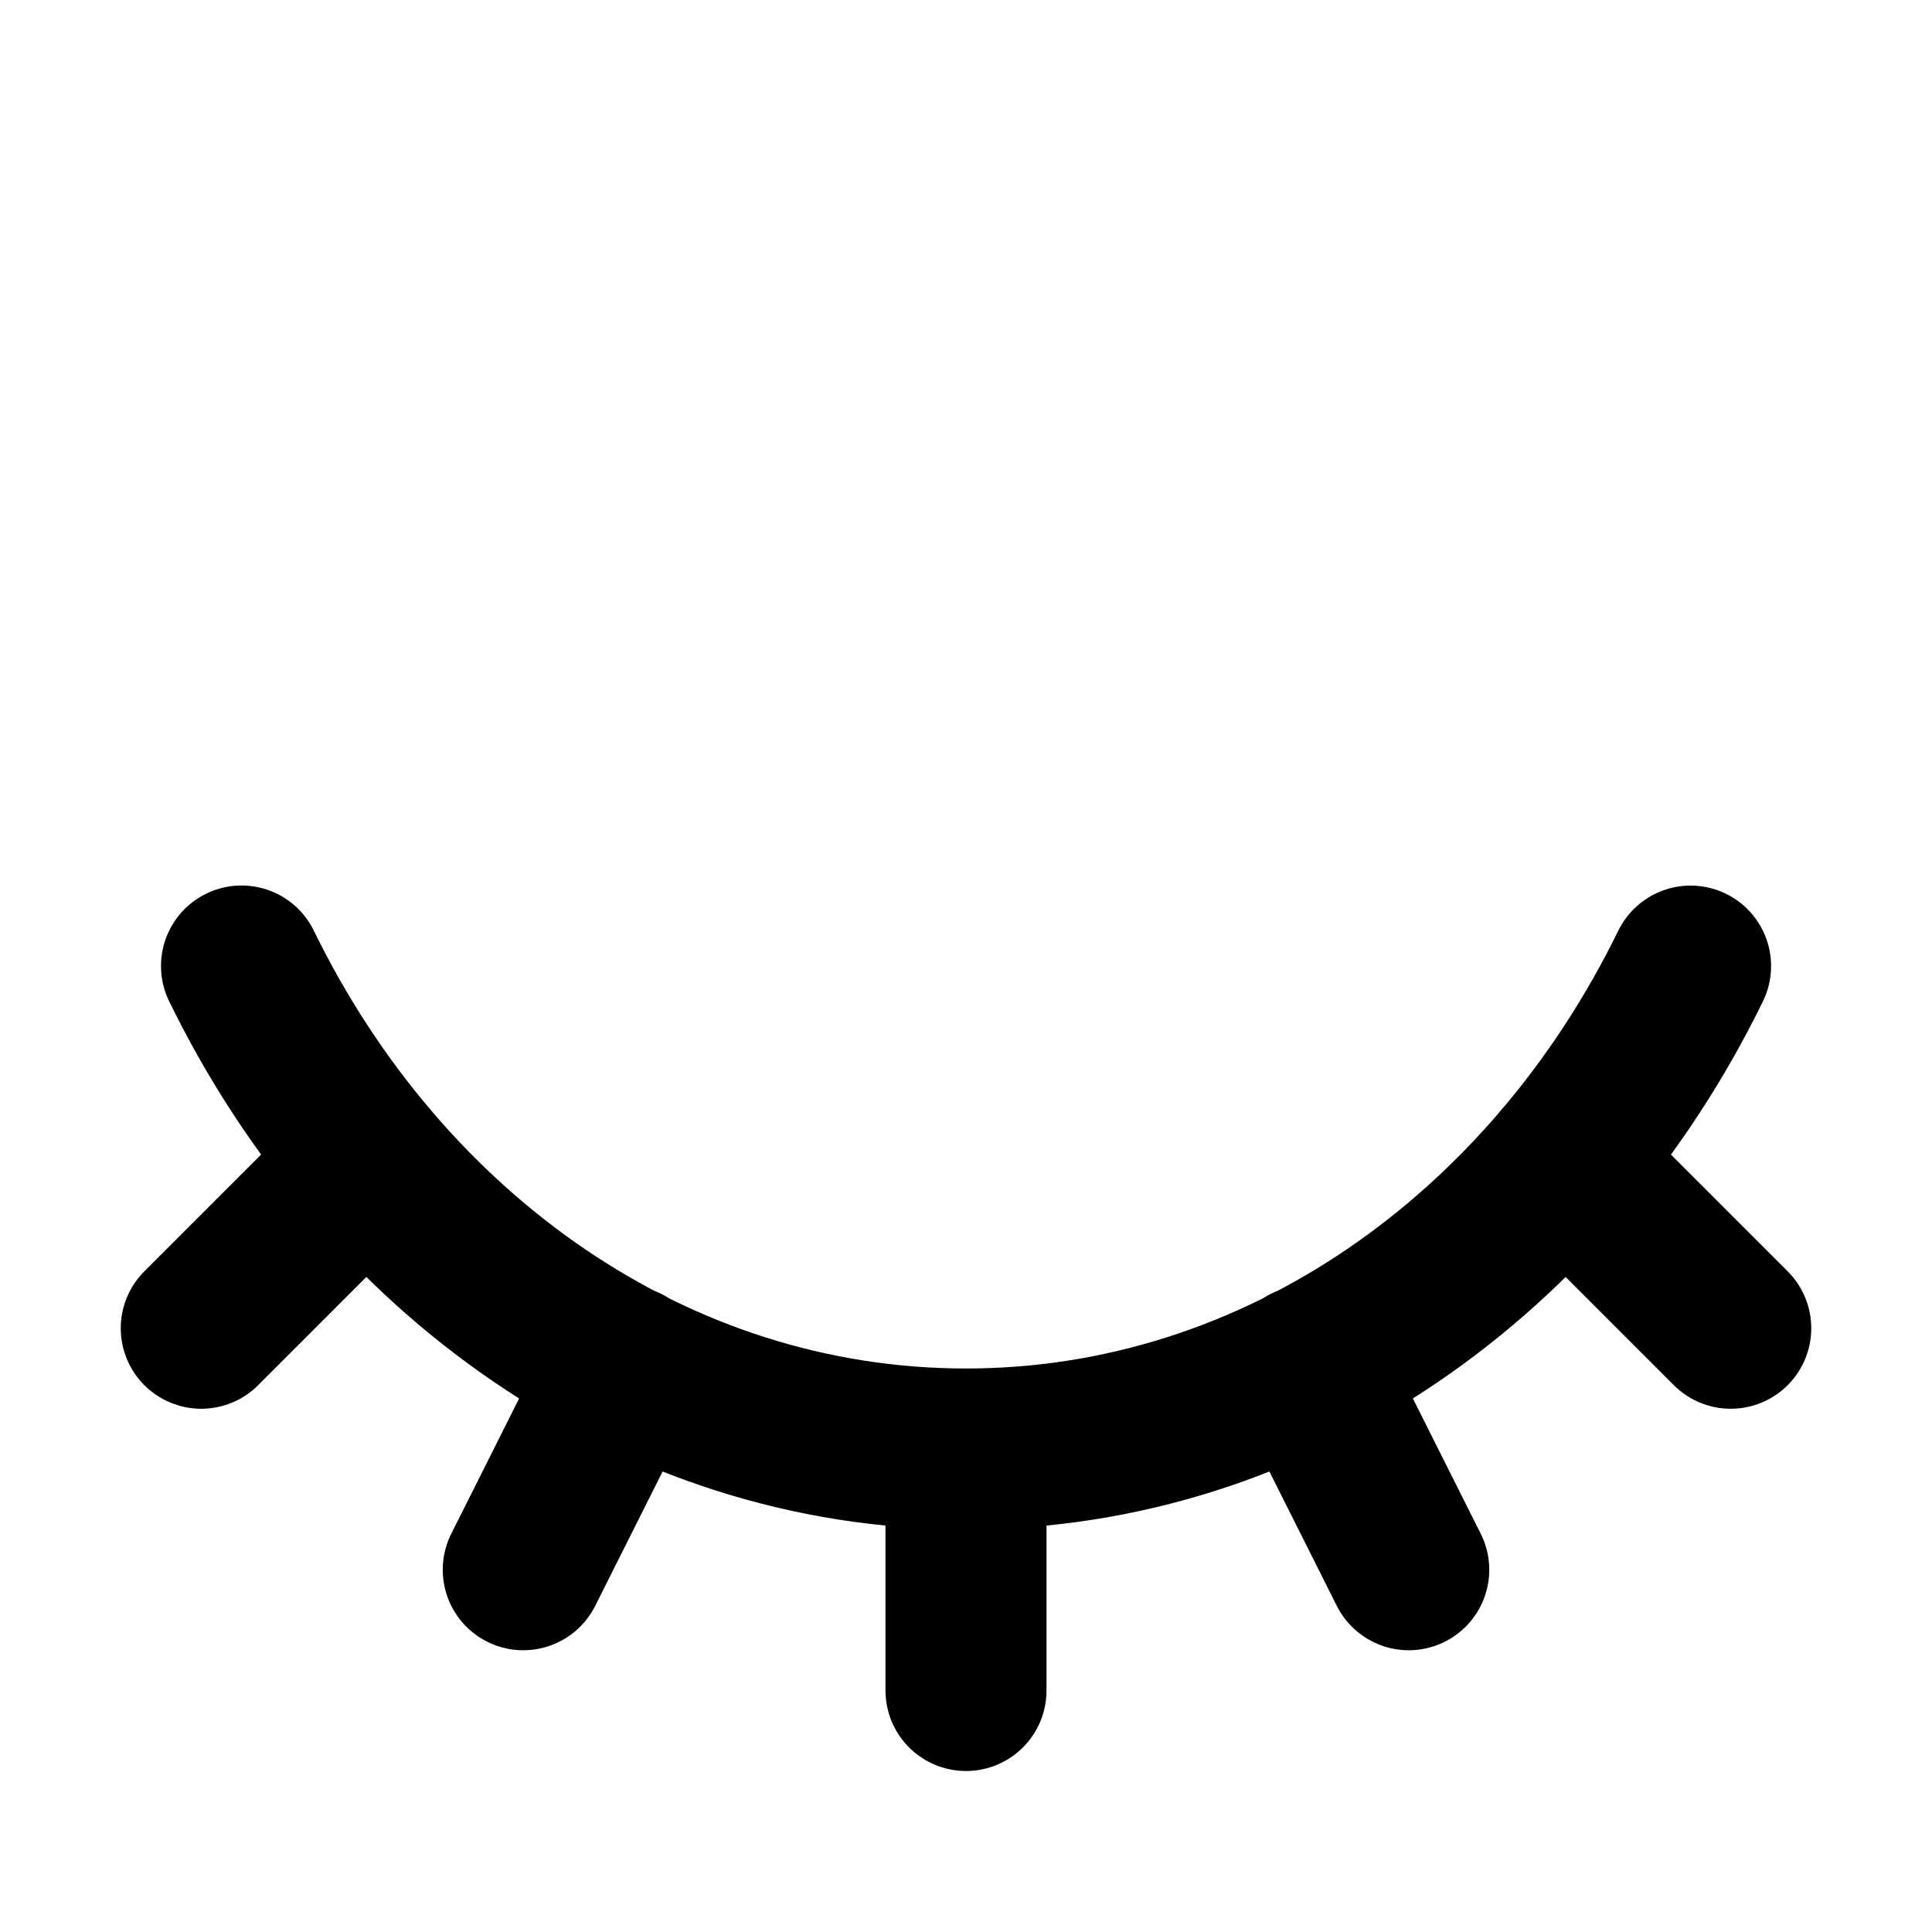
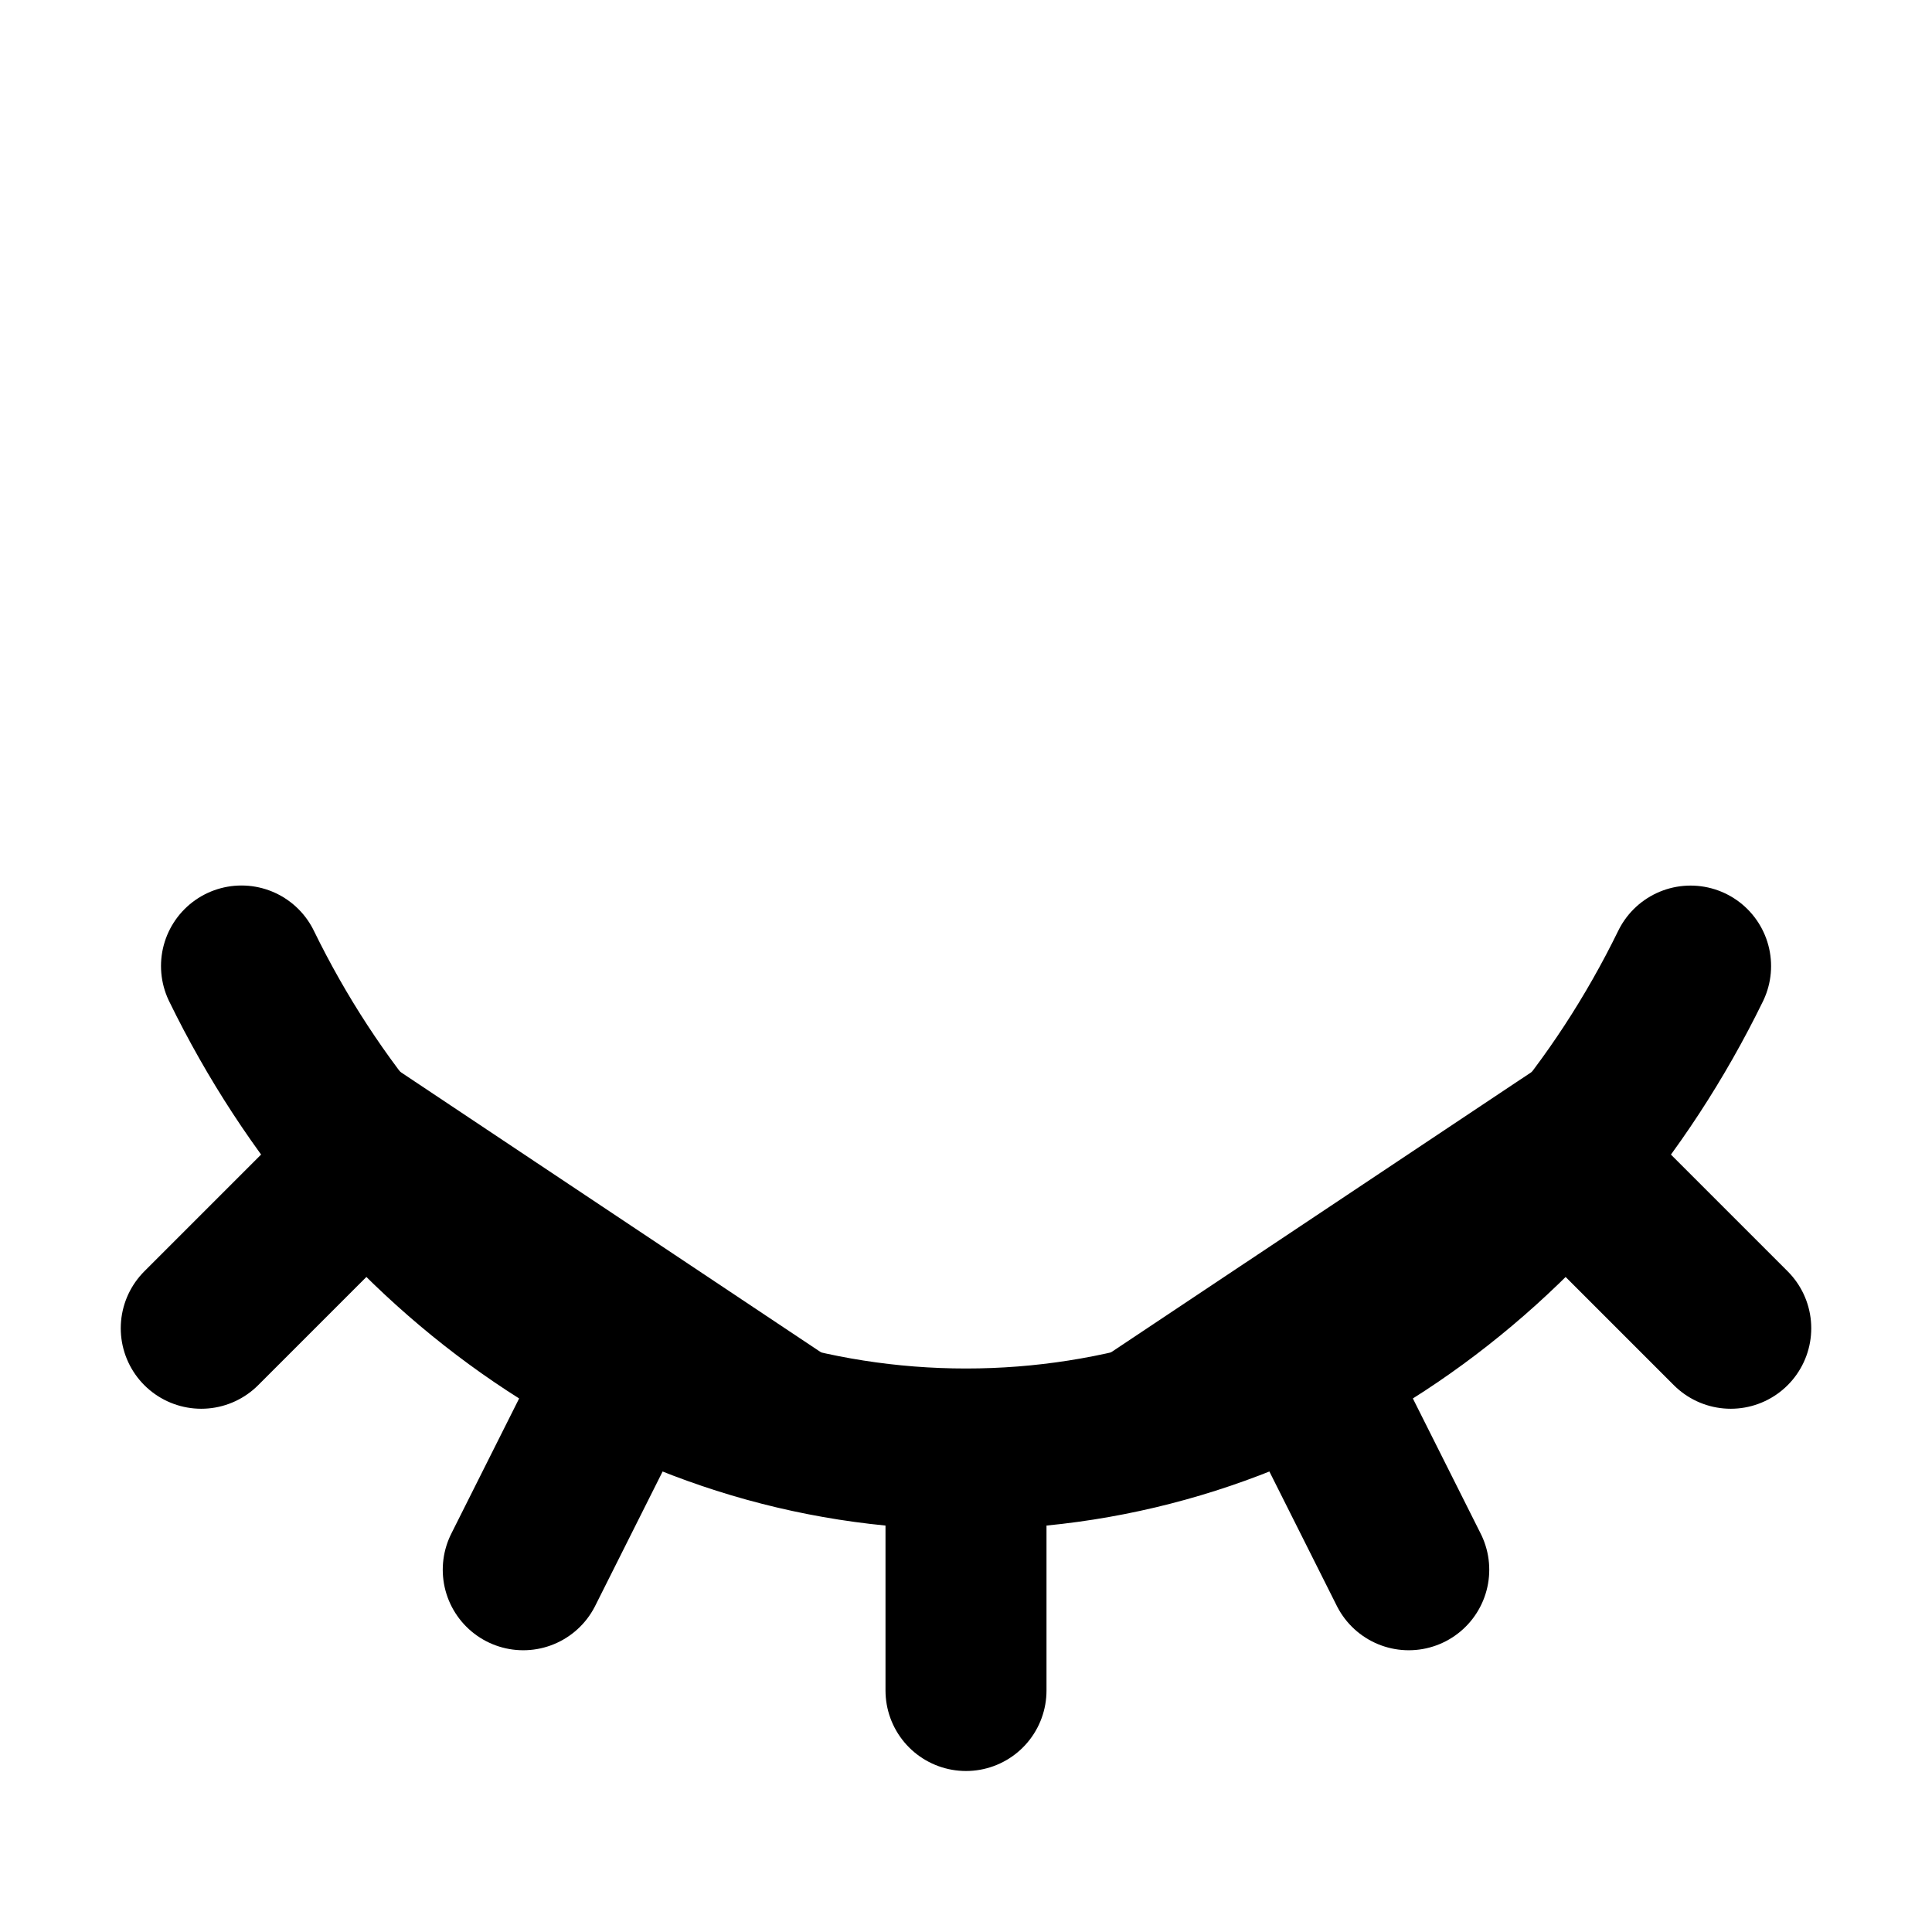
- <svg xmlns="http://www.w3.org/2000/svg" width="800px" height="800px" viewBox="0 0 24 24" fill="none">
-   <path d="M21.001 12.001C19.254 15.577 15.878 18 12 18M12 18C8.122 18 4.746 15.577 3 12M12 18L12 21M19.422 14.422L21.5 16.5M16.23 16.969L17.5 19.5M4.578 14.422L2.5 16.5M7.77 16.969L6.5 19.5" stroke="#000000" stroke-width="2" stroke-linecap="round" stroke-linejoin="round" />
+ <svg xmlns="http://www.w3.org/2000/svg" width="800px" height="800px" viewBox="0 0 24 24" fill="currentColor">
+   <path d="M21.001 12.001C19.254 15.577 15.878 18 12 18M12 18C8.122 18 4.746 15.577 3 12M12 18L12 21M19.422 14.422L21.5 16.5M16.23 16.969L17.5 19.5M4.578 14.422L2.5 16.5M7.77 16.969L6.5 19.5" stroke="currentColor" stroke-width="2" stroke-linecap="round" stroke-linejoin="round" />
</svg>
